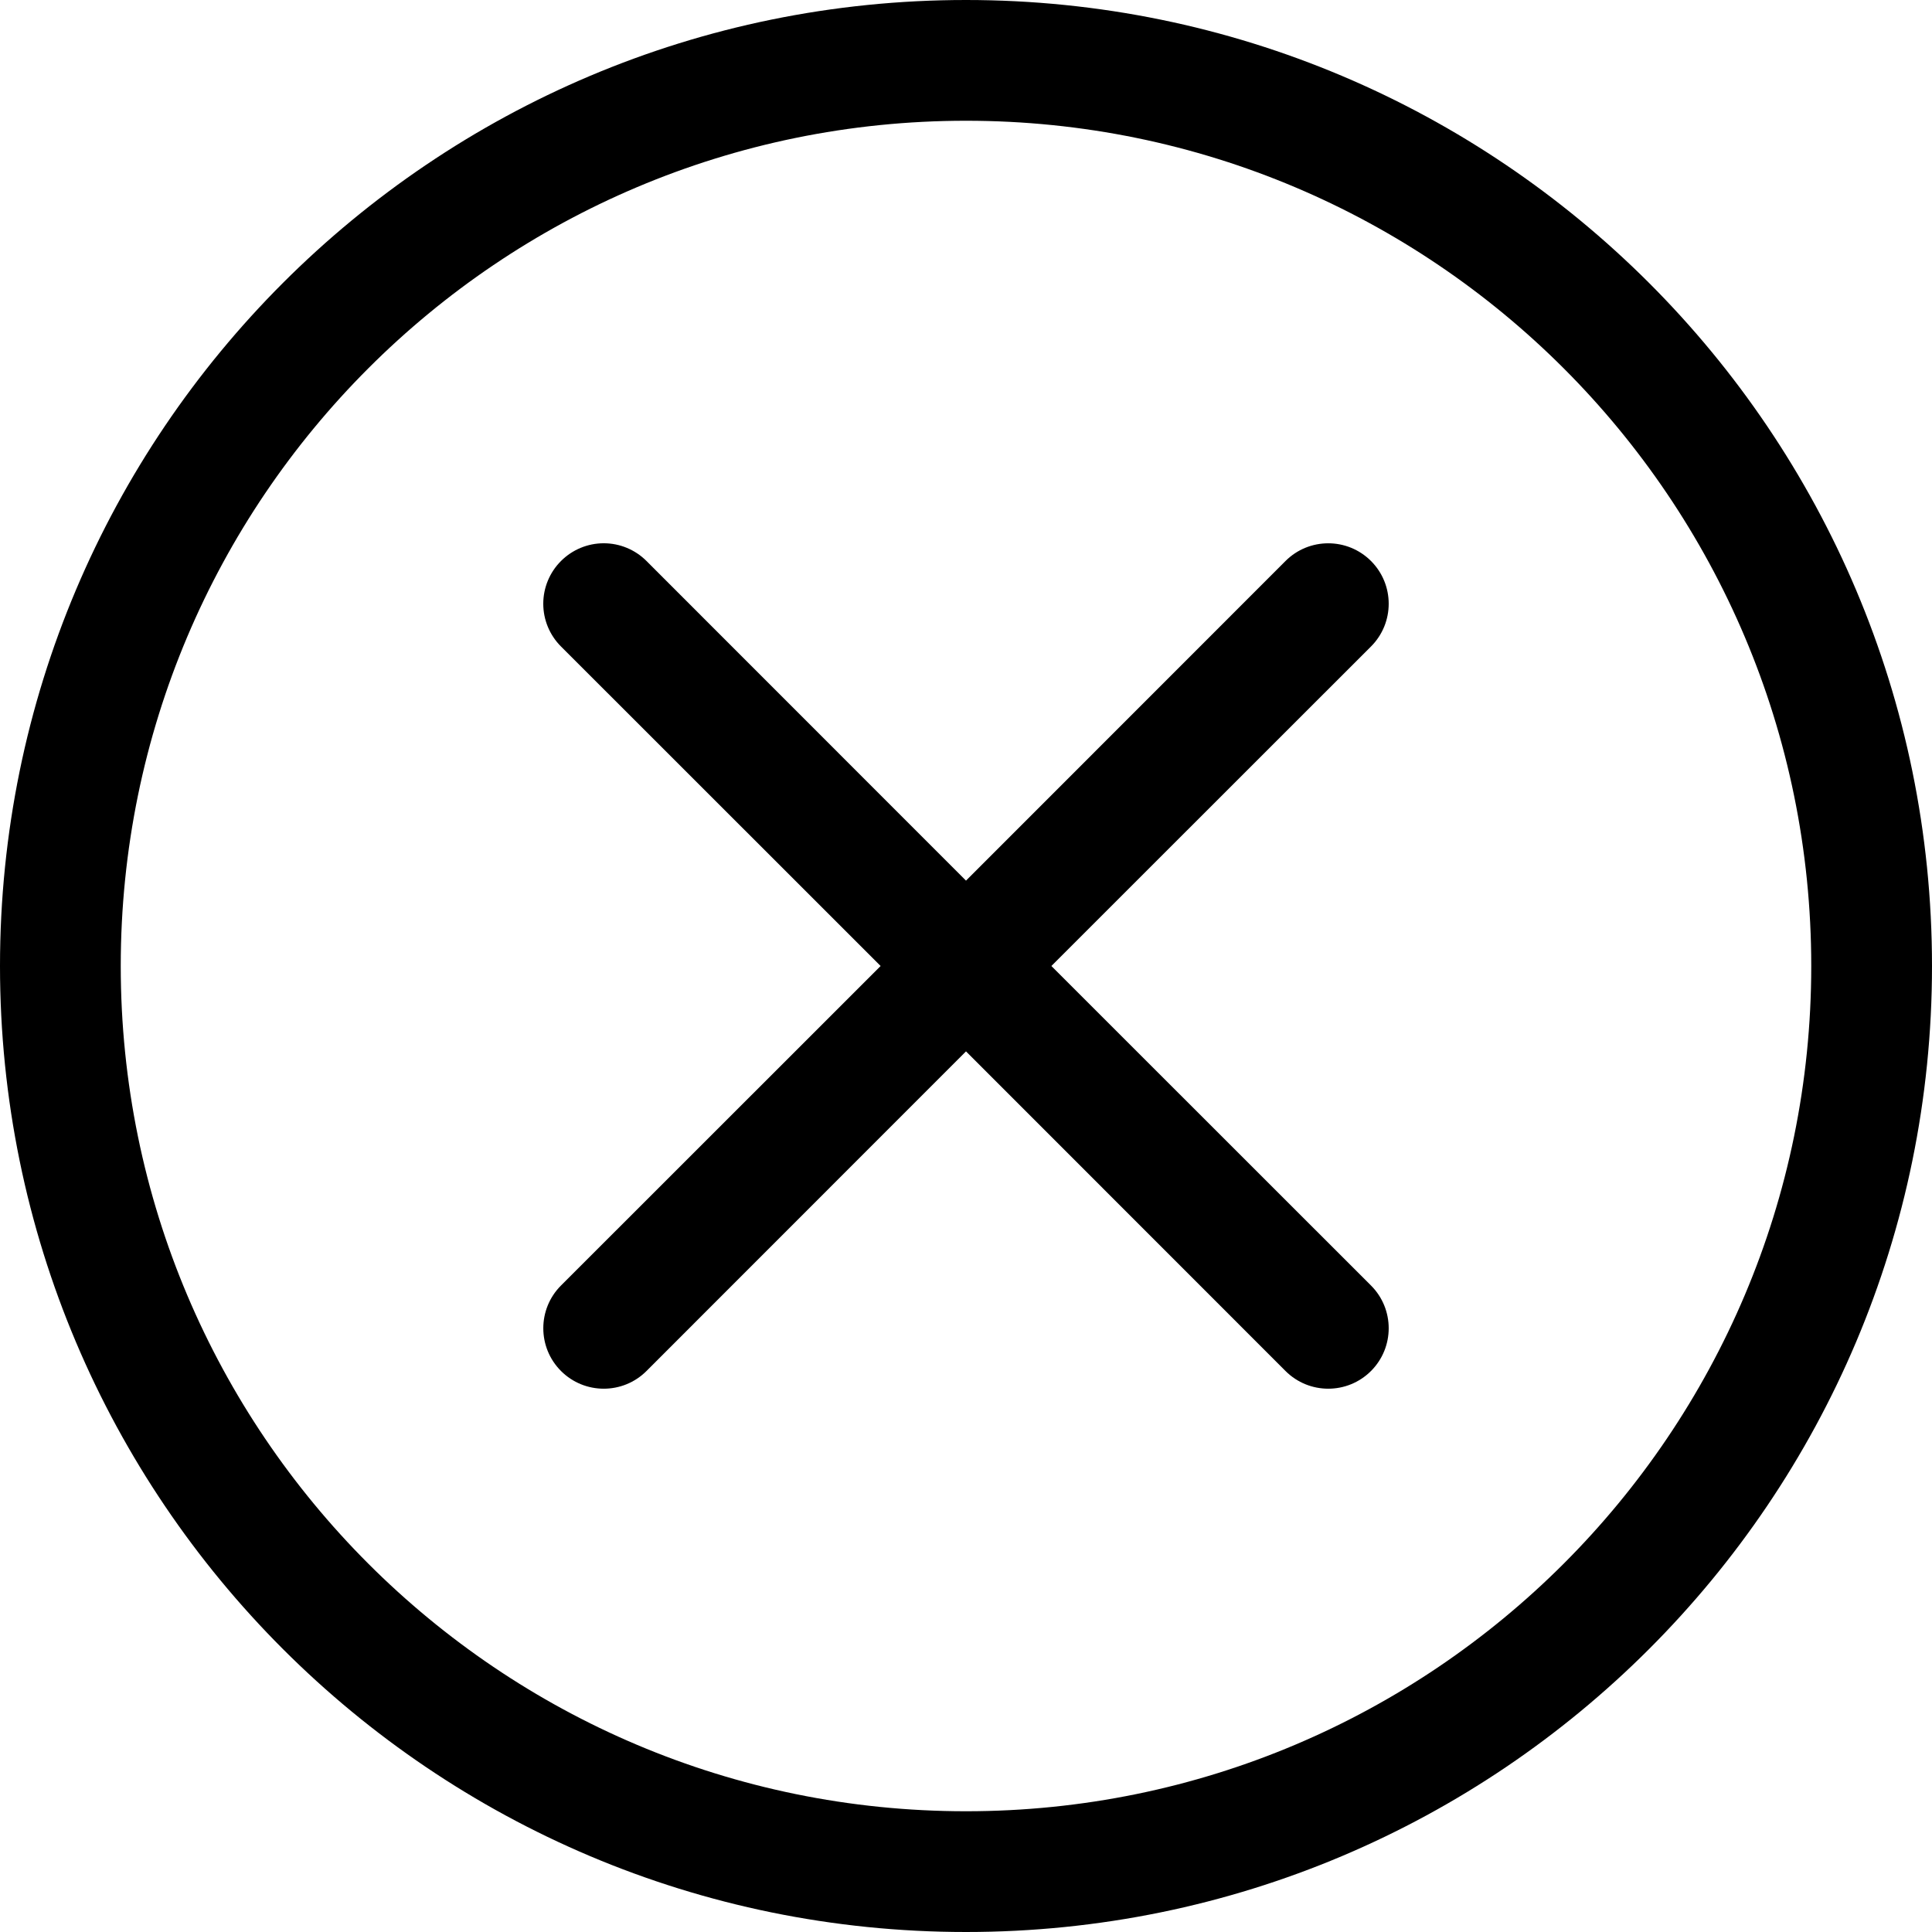
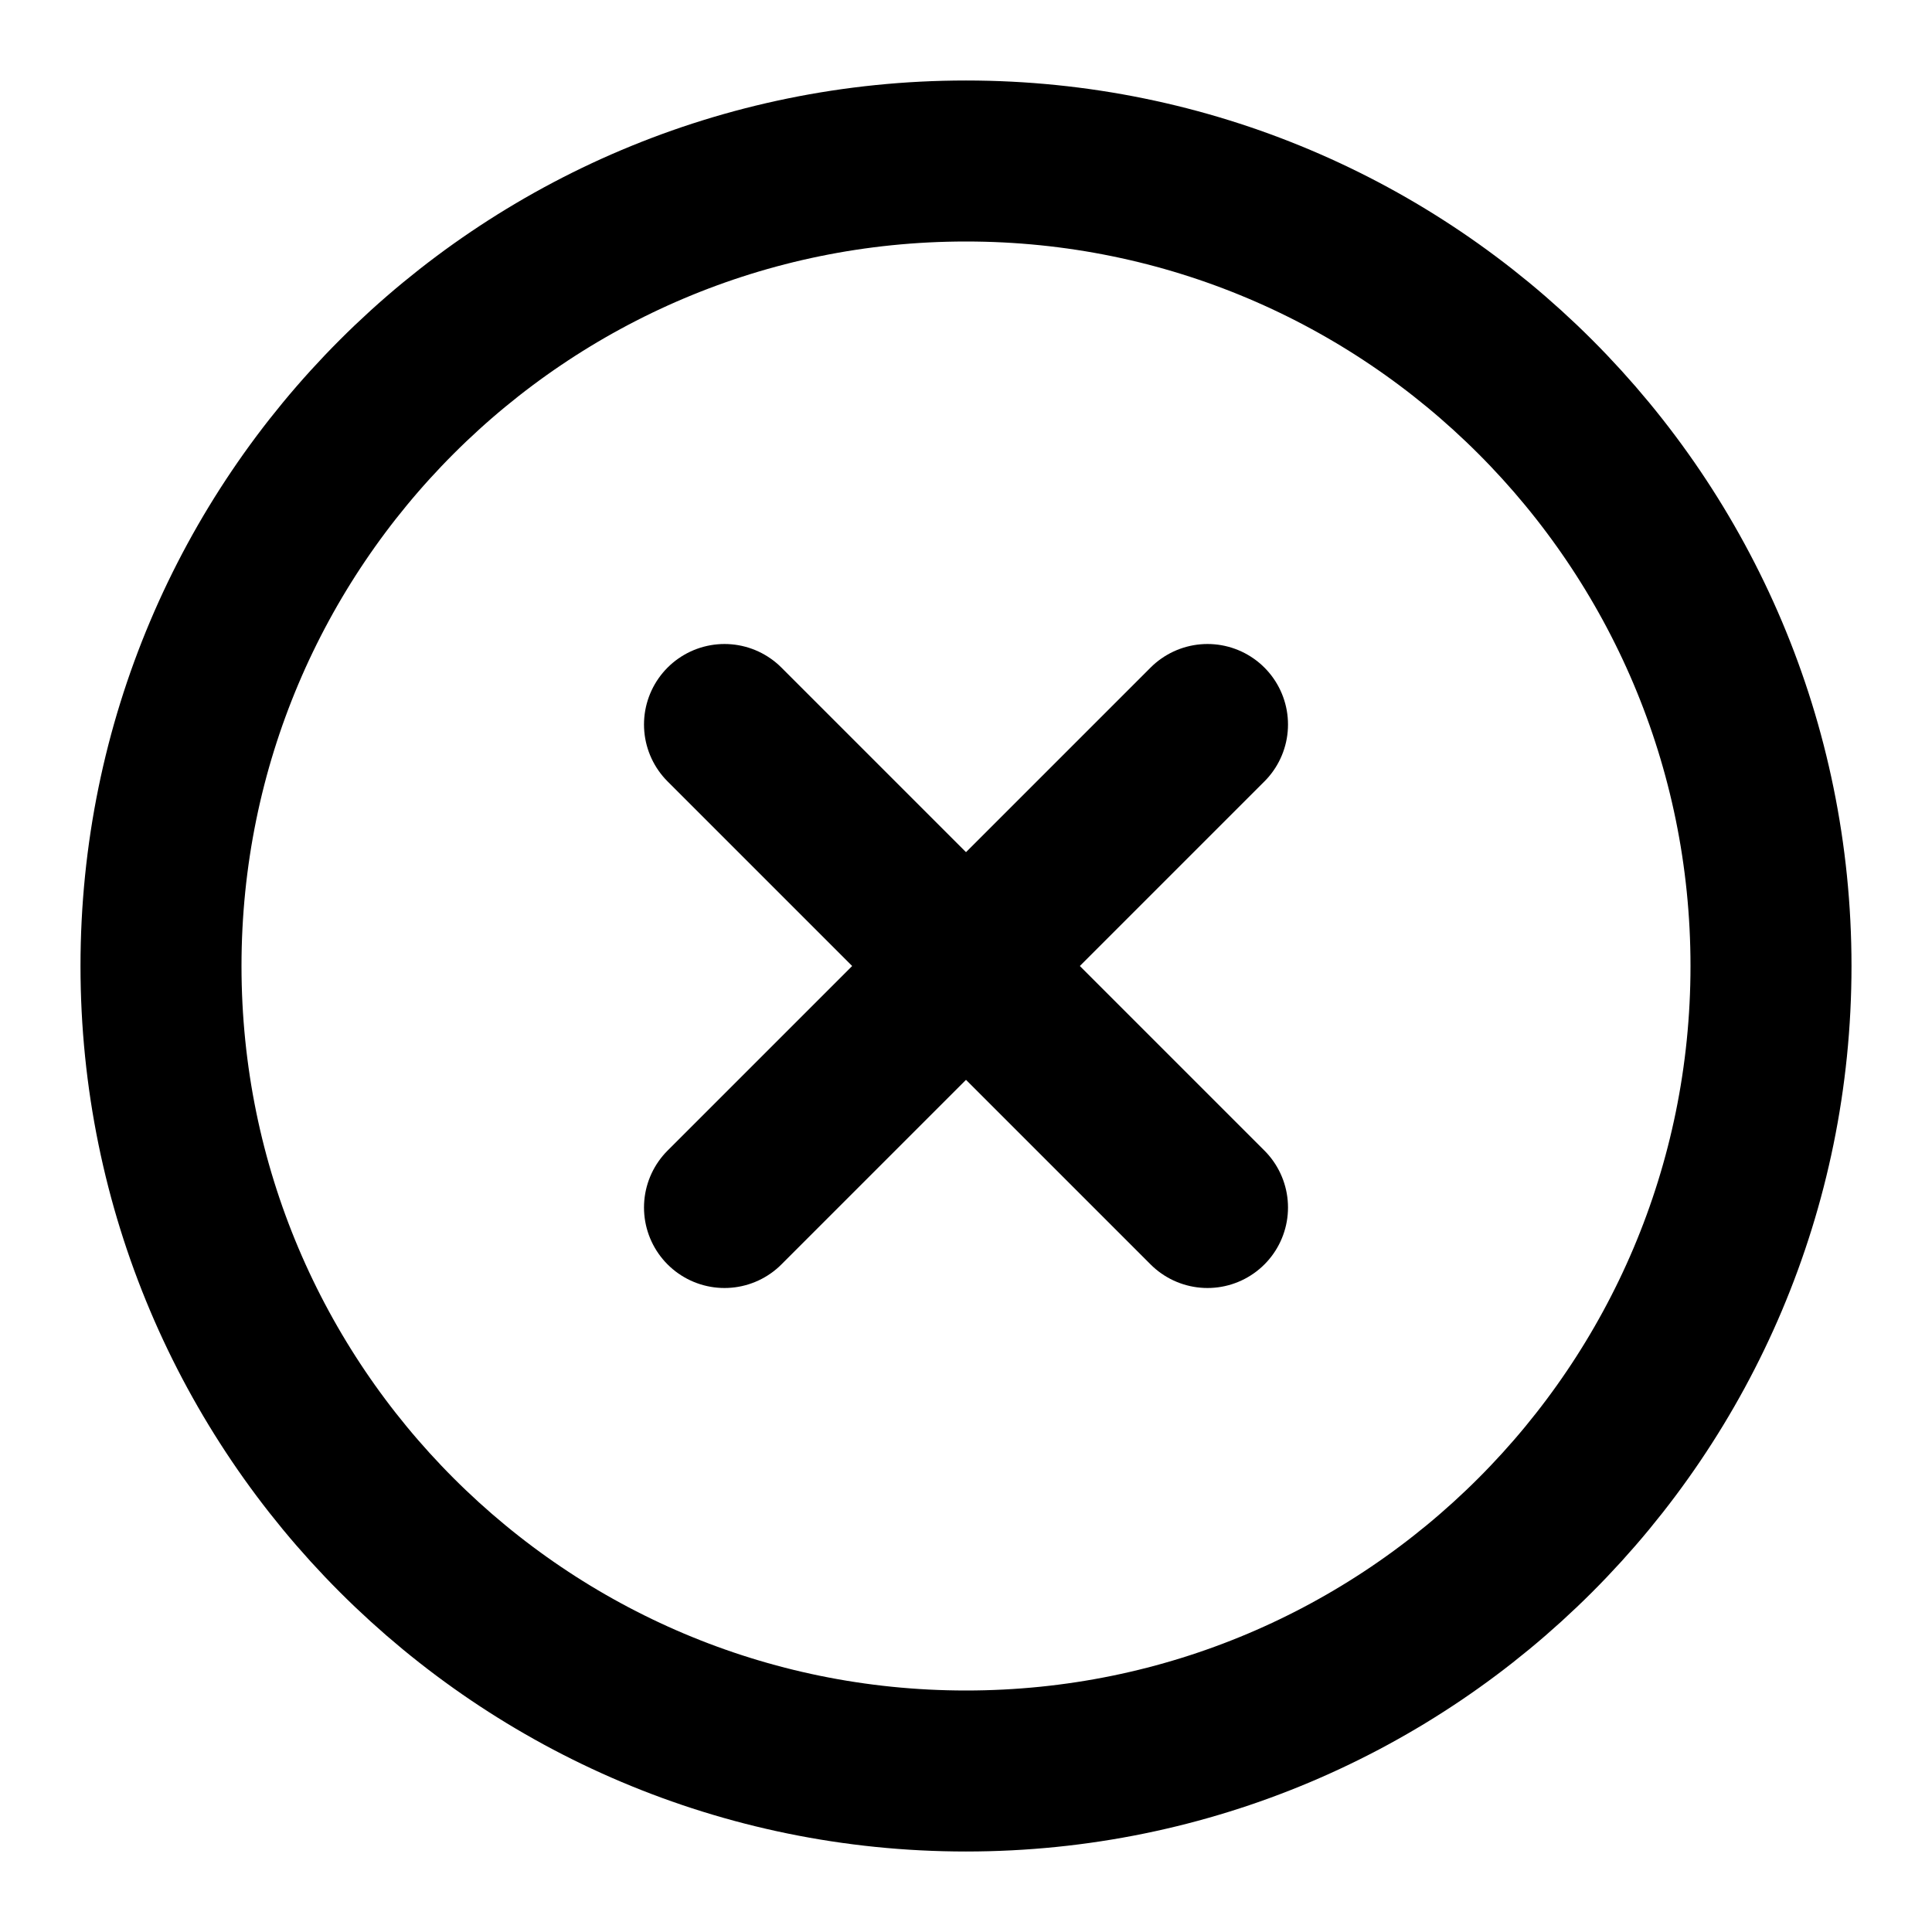
- <svg xmlns="http://www.w3.org/2000/svg" width="16" height="16" fill="currentColor" class="bi bi-x-circle" viewBox="0 0 16 16">
-   <path d="M8 15A7 7 0 1 1 8 1a7 7 0 0 1 0 14m0 1A8 8 0 1 0 8 0a8 8 0 0 0 0 16" />
-   <path d="M4.646 4.646a.5.5 0 0 1 .708 0L8 7.293l2.646-2.647a.5.5 0 0 1 .708.708L8.707 8l2.647 2.646a.5.5 0 0 1-.708.708L8 8.707l-2.646 2.647a.5.5 0 0 1-.708-.708L7.293 8 4.646 5.354a.5.5 0 0 1 0-.708" />
+ <svg xmlns="http://www.w3.org/2000/svg" width="24" height="24" viewBox="0 0 24 24" fill="none" stroke="currentColor" stroke-width="2" stroke-linecap="round" stroke-linejoin="round" class="lucide lucide-circle-x-icon lucide-circle-x">
+   <circle cx="12" cy="12" r="10" />
+   <path d="m15 9-6 6" />
+   <path d="m9 9 6 6" />
</svg>
